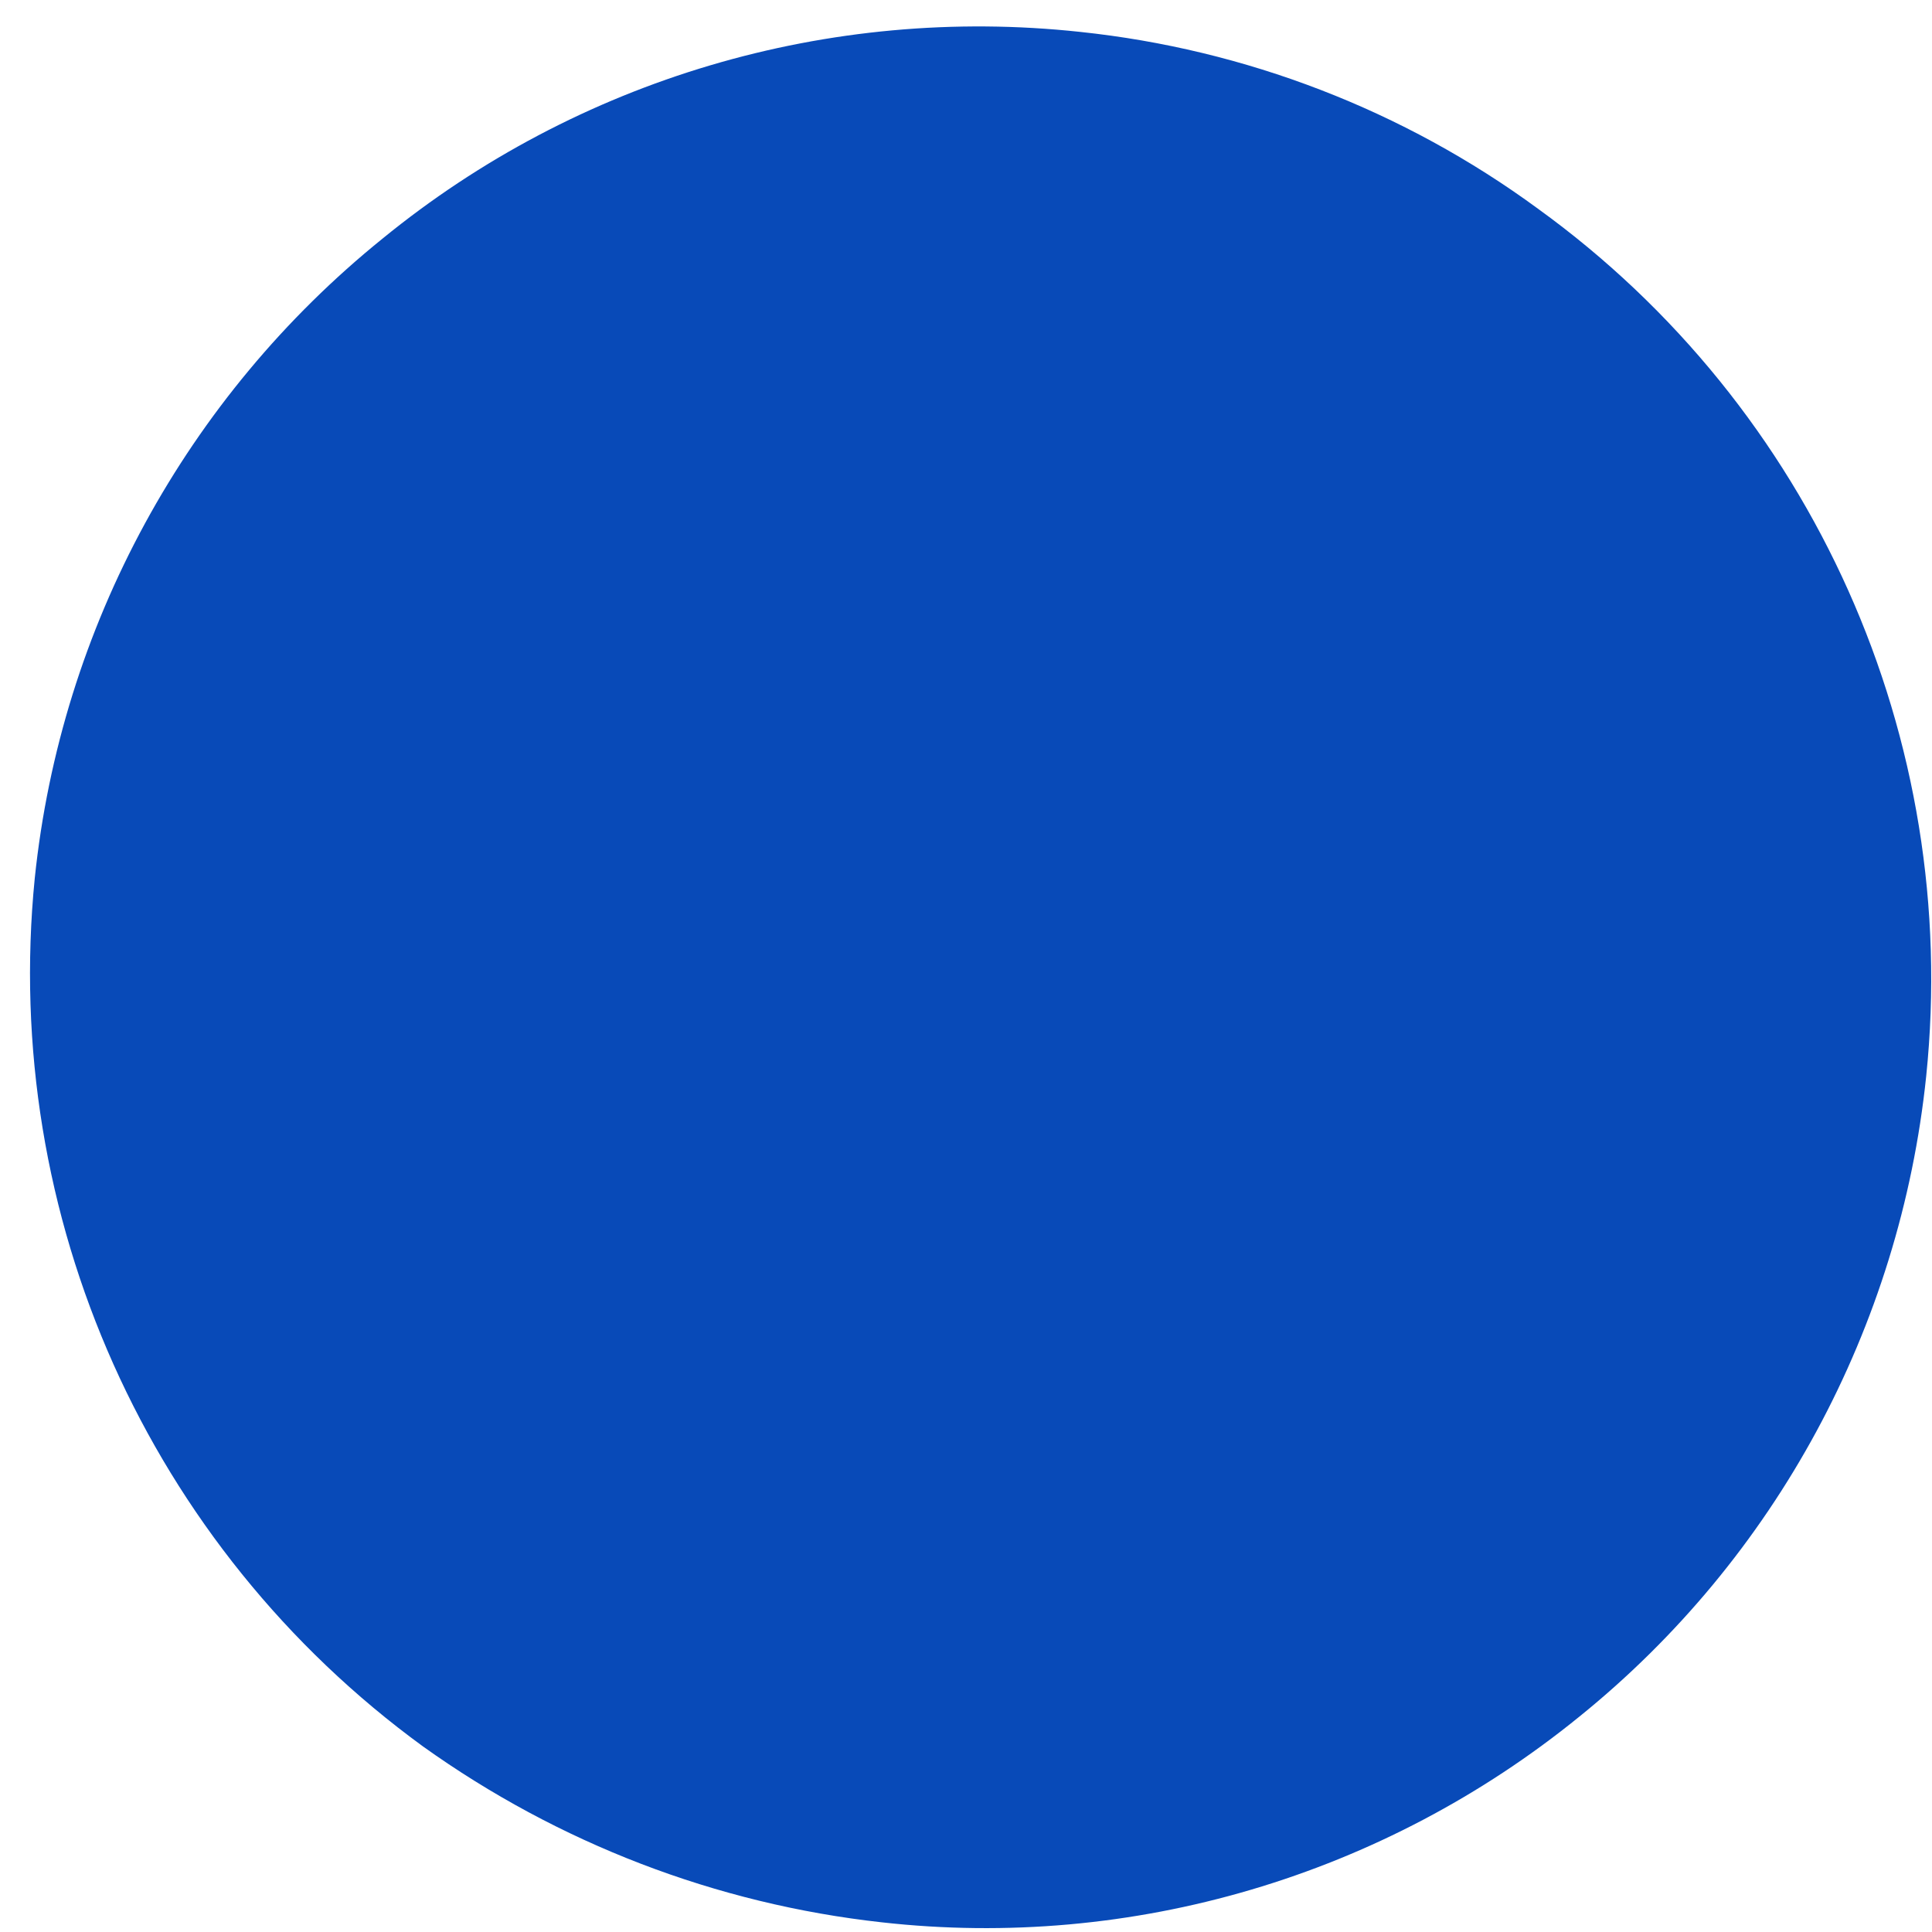
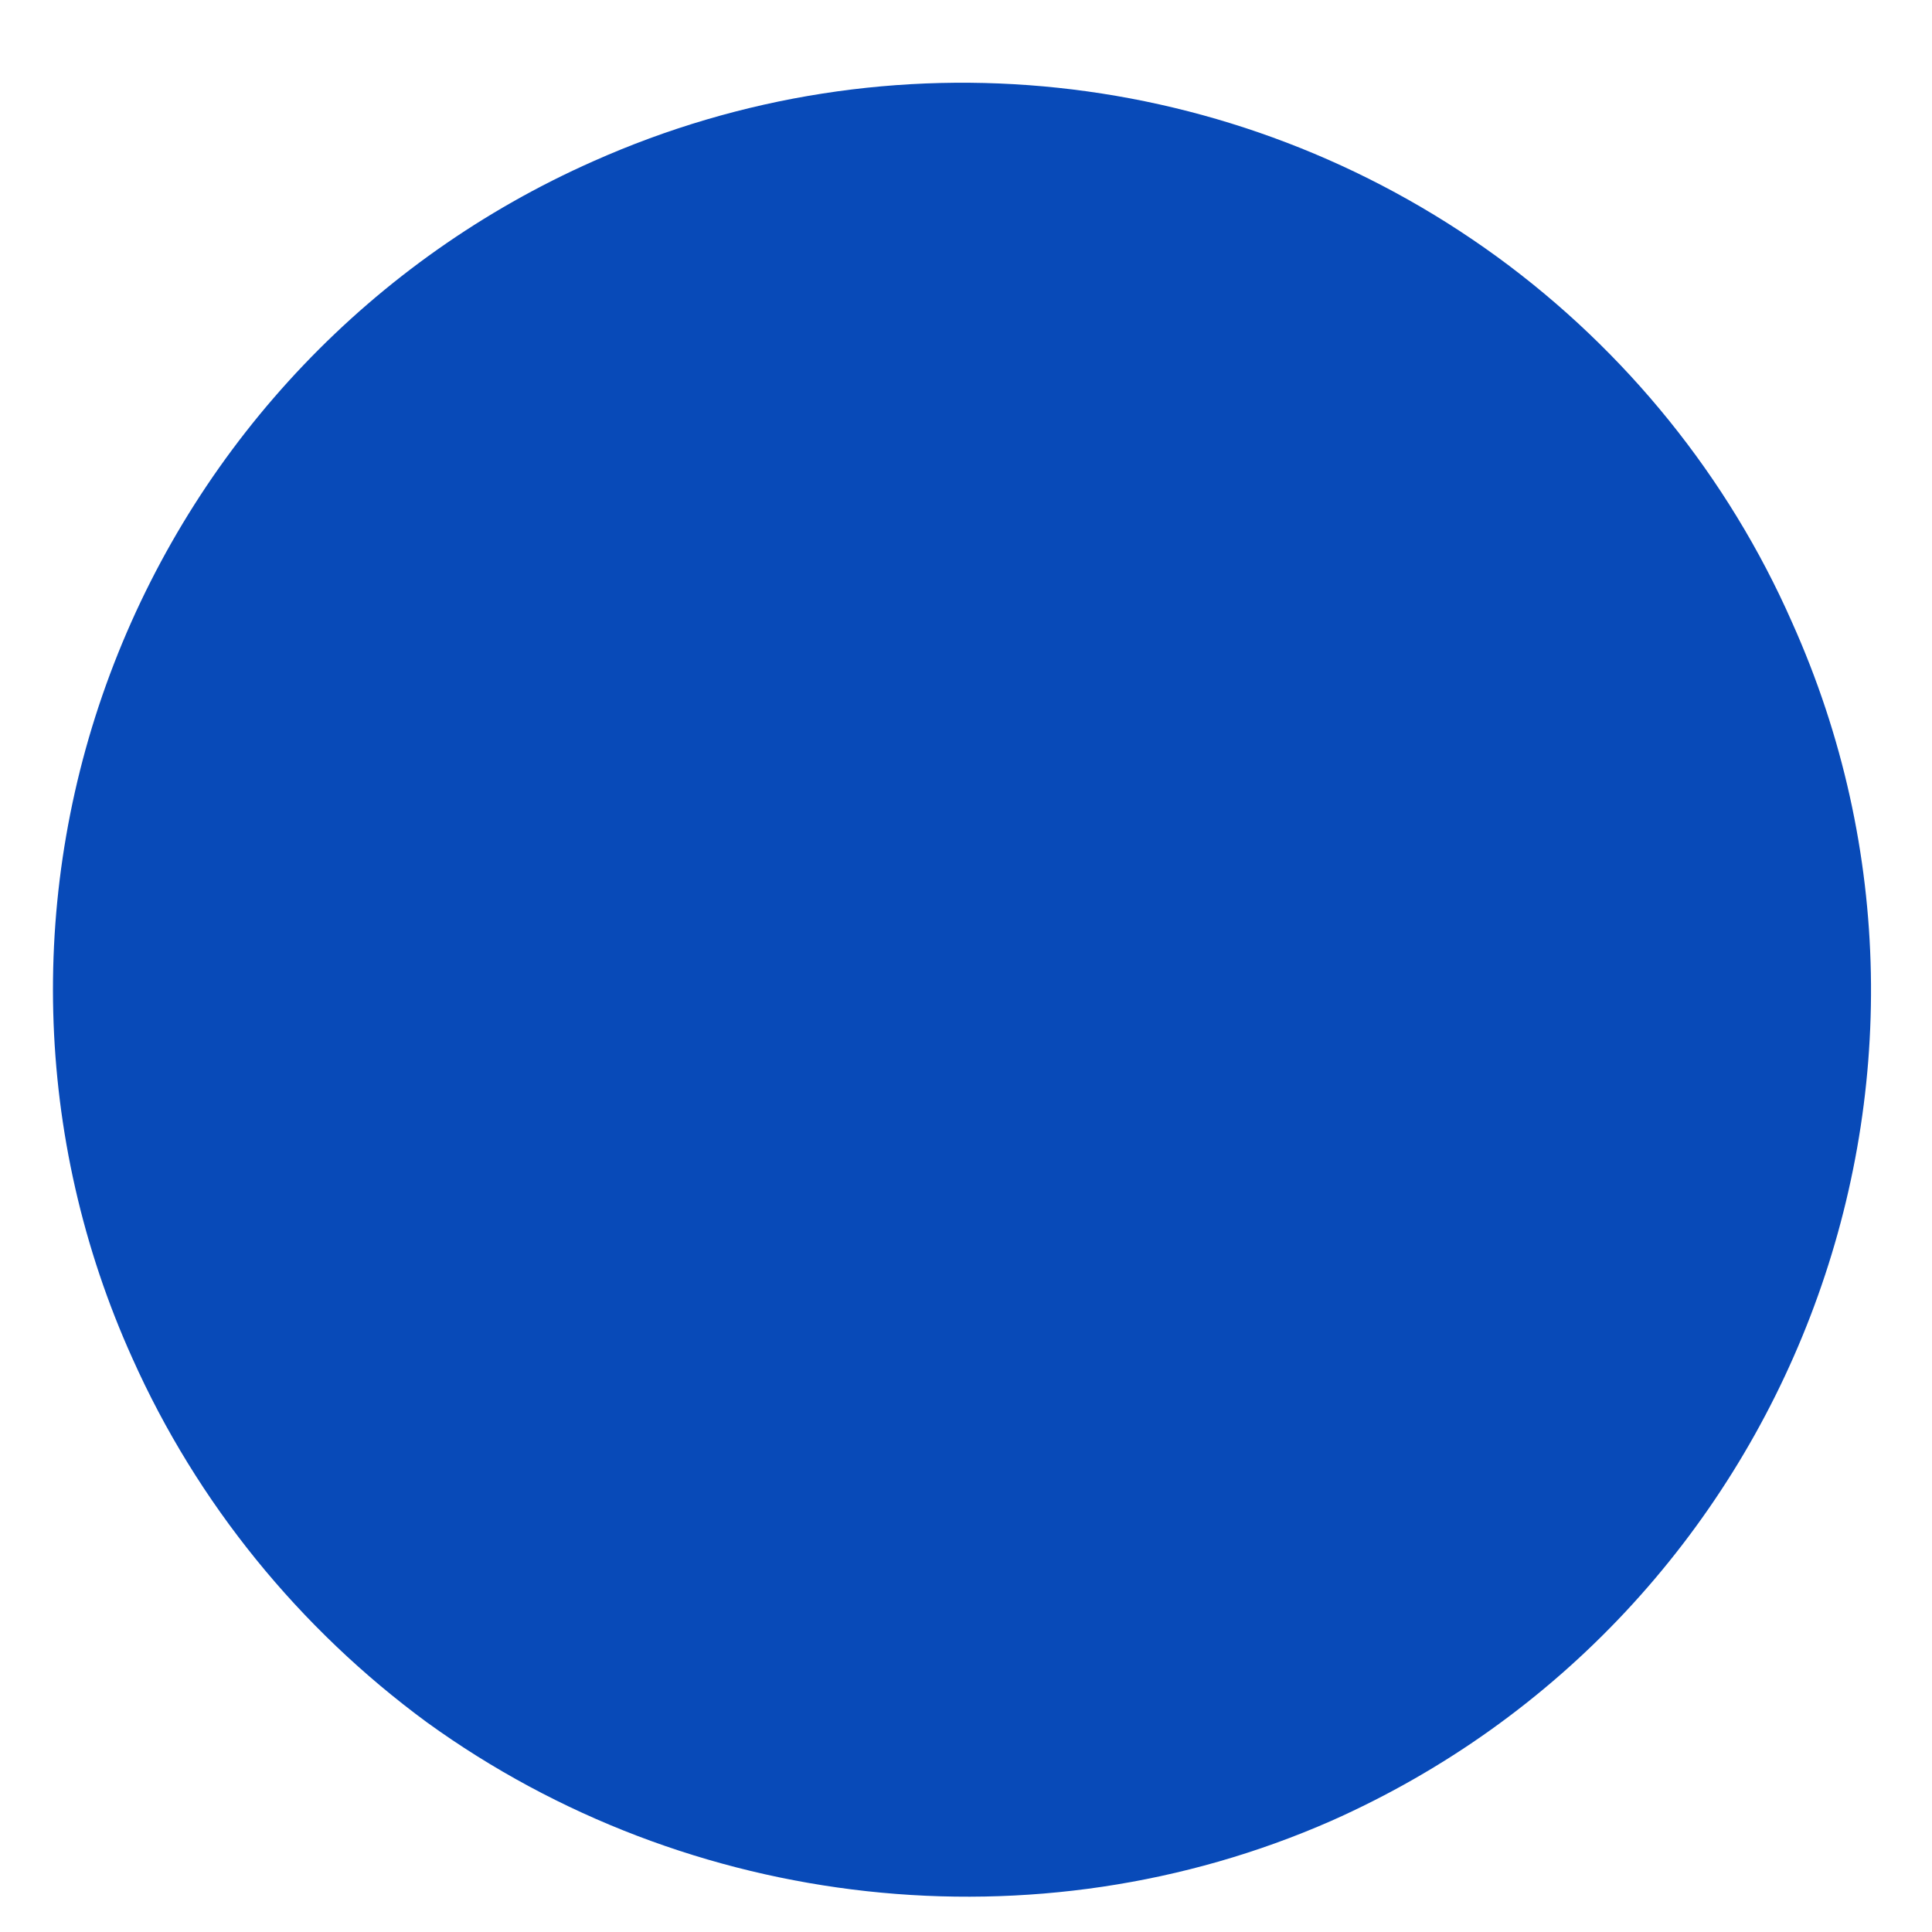
<svg xmlns="http://www.w3.org/2000/svg" version="1.1" width="2px" height="2px">
-   <g transform="matrix(1 0 0 1 -1755 -1228 )">
-     <path d="M 0.438 1.808  C 0.154 1.601  0.001 1.259  0.036 0.909  C 0.063 0.649  0.193 0.411  0.396 0.247  C 0.598 0.082  0.858 0.005  1.118 0.033  C 1.289 0.051  1.453 0.114  1.592 0.216  C 1.877 0.422  2.03 0.765  1.994 1.114  C 1.967 1.374  1.838 1.613  1.635 1.777  C 1.432 1.942  1.172 2.019  0.913 1.99  C 0.741 1.971  0.578 1.908  0.438 1.808  Z " fill-rule="nonzero" fill="#084ab8" stroke="none" transform="matrix(1 0 0 1 1755 1228 )" />
+   <g transform="matrix(1 0 0 1 -1751 -1233 )">
+     <path d="M 0.442 1.783  C 0.31 1.686  0.204 1.556  0.137 1.406  C 0.034 1.178  0.028 0.919  0.118 0.687  C 0.208 0.455  0.386 0.268  0.614 0.167  C 0.921 0.03  1.278 0.068  1.55 0.266  C 1.683 0.363  1.789 0.494  1.855 0.644  C 2.067 1.116  1.853 1.674  1.378 1.885  C 1.073 2.019  0.713 1.979  0.442 1.783  Z " fill-rule="nonzero" fill="#084ab8" stroke="none" transform="matrix(1 0 0 1 1751 1233 )" />
  </g>
</svg>
